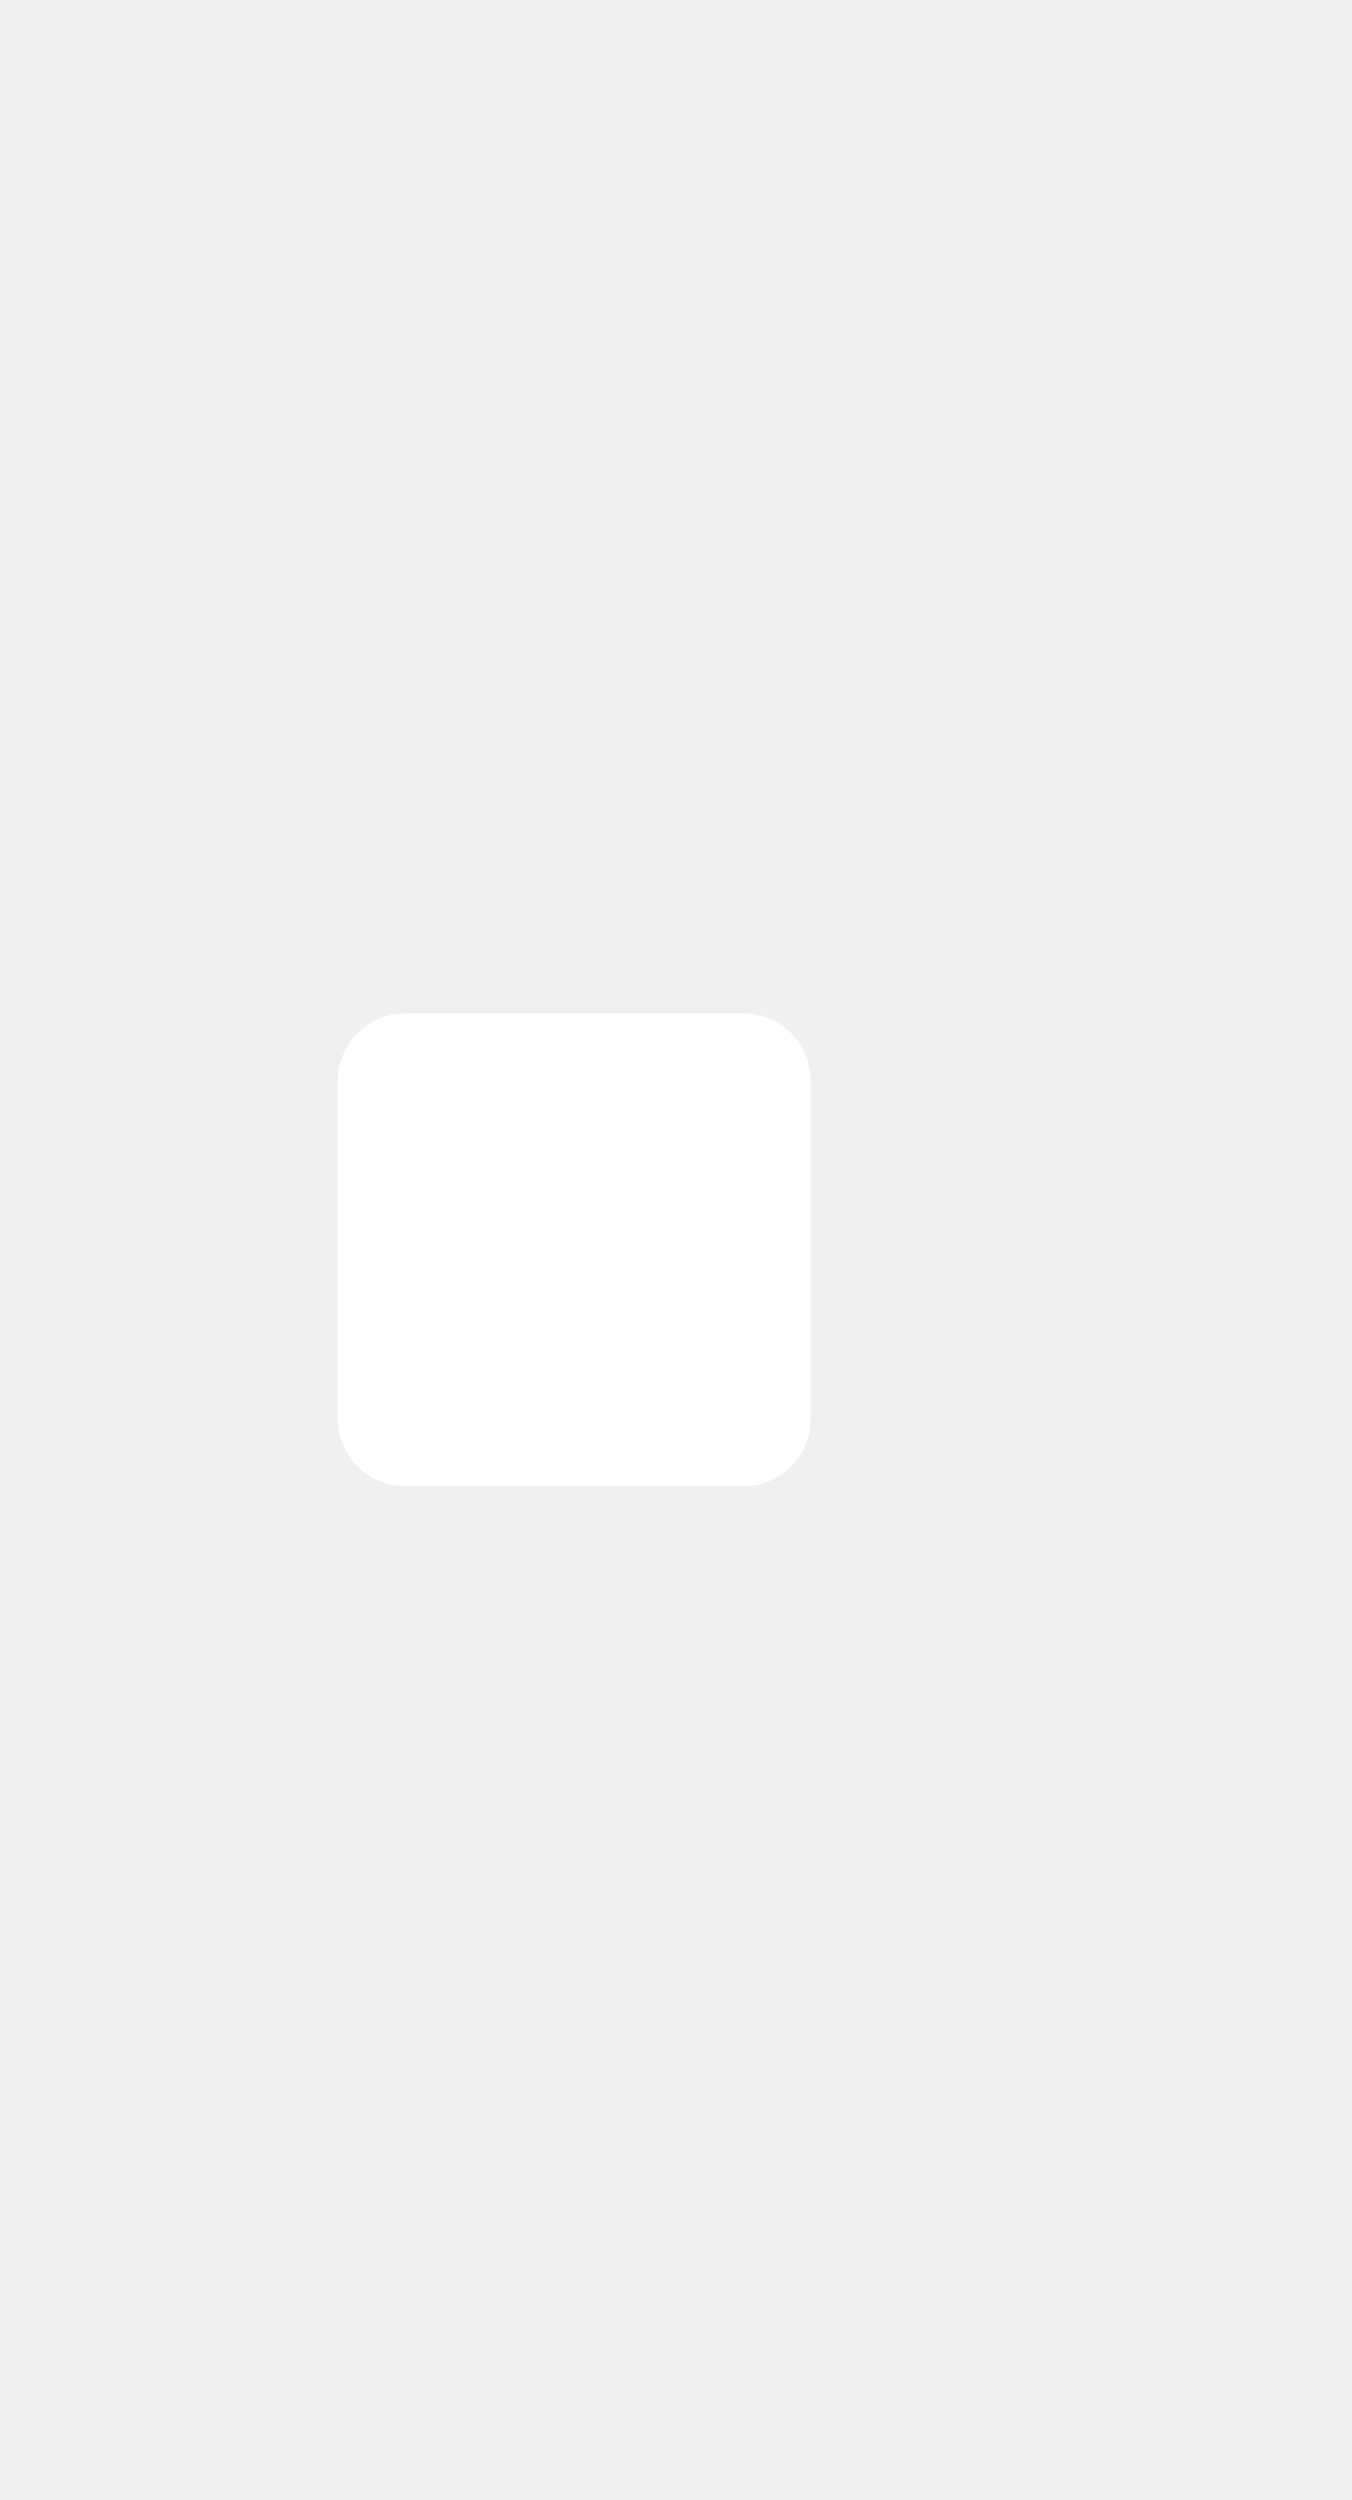
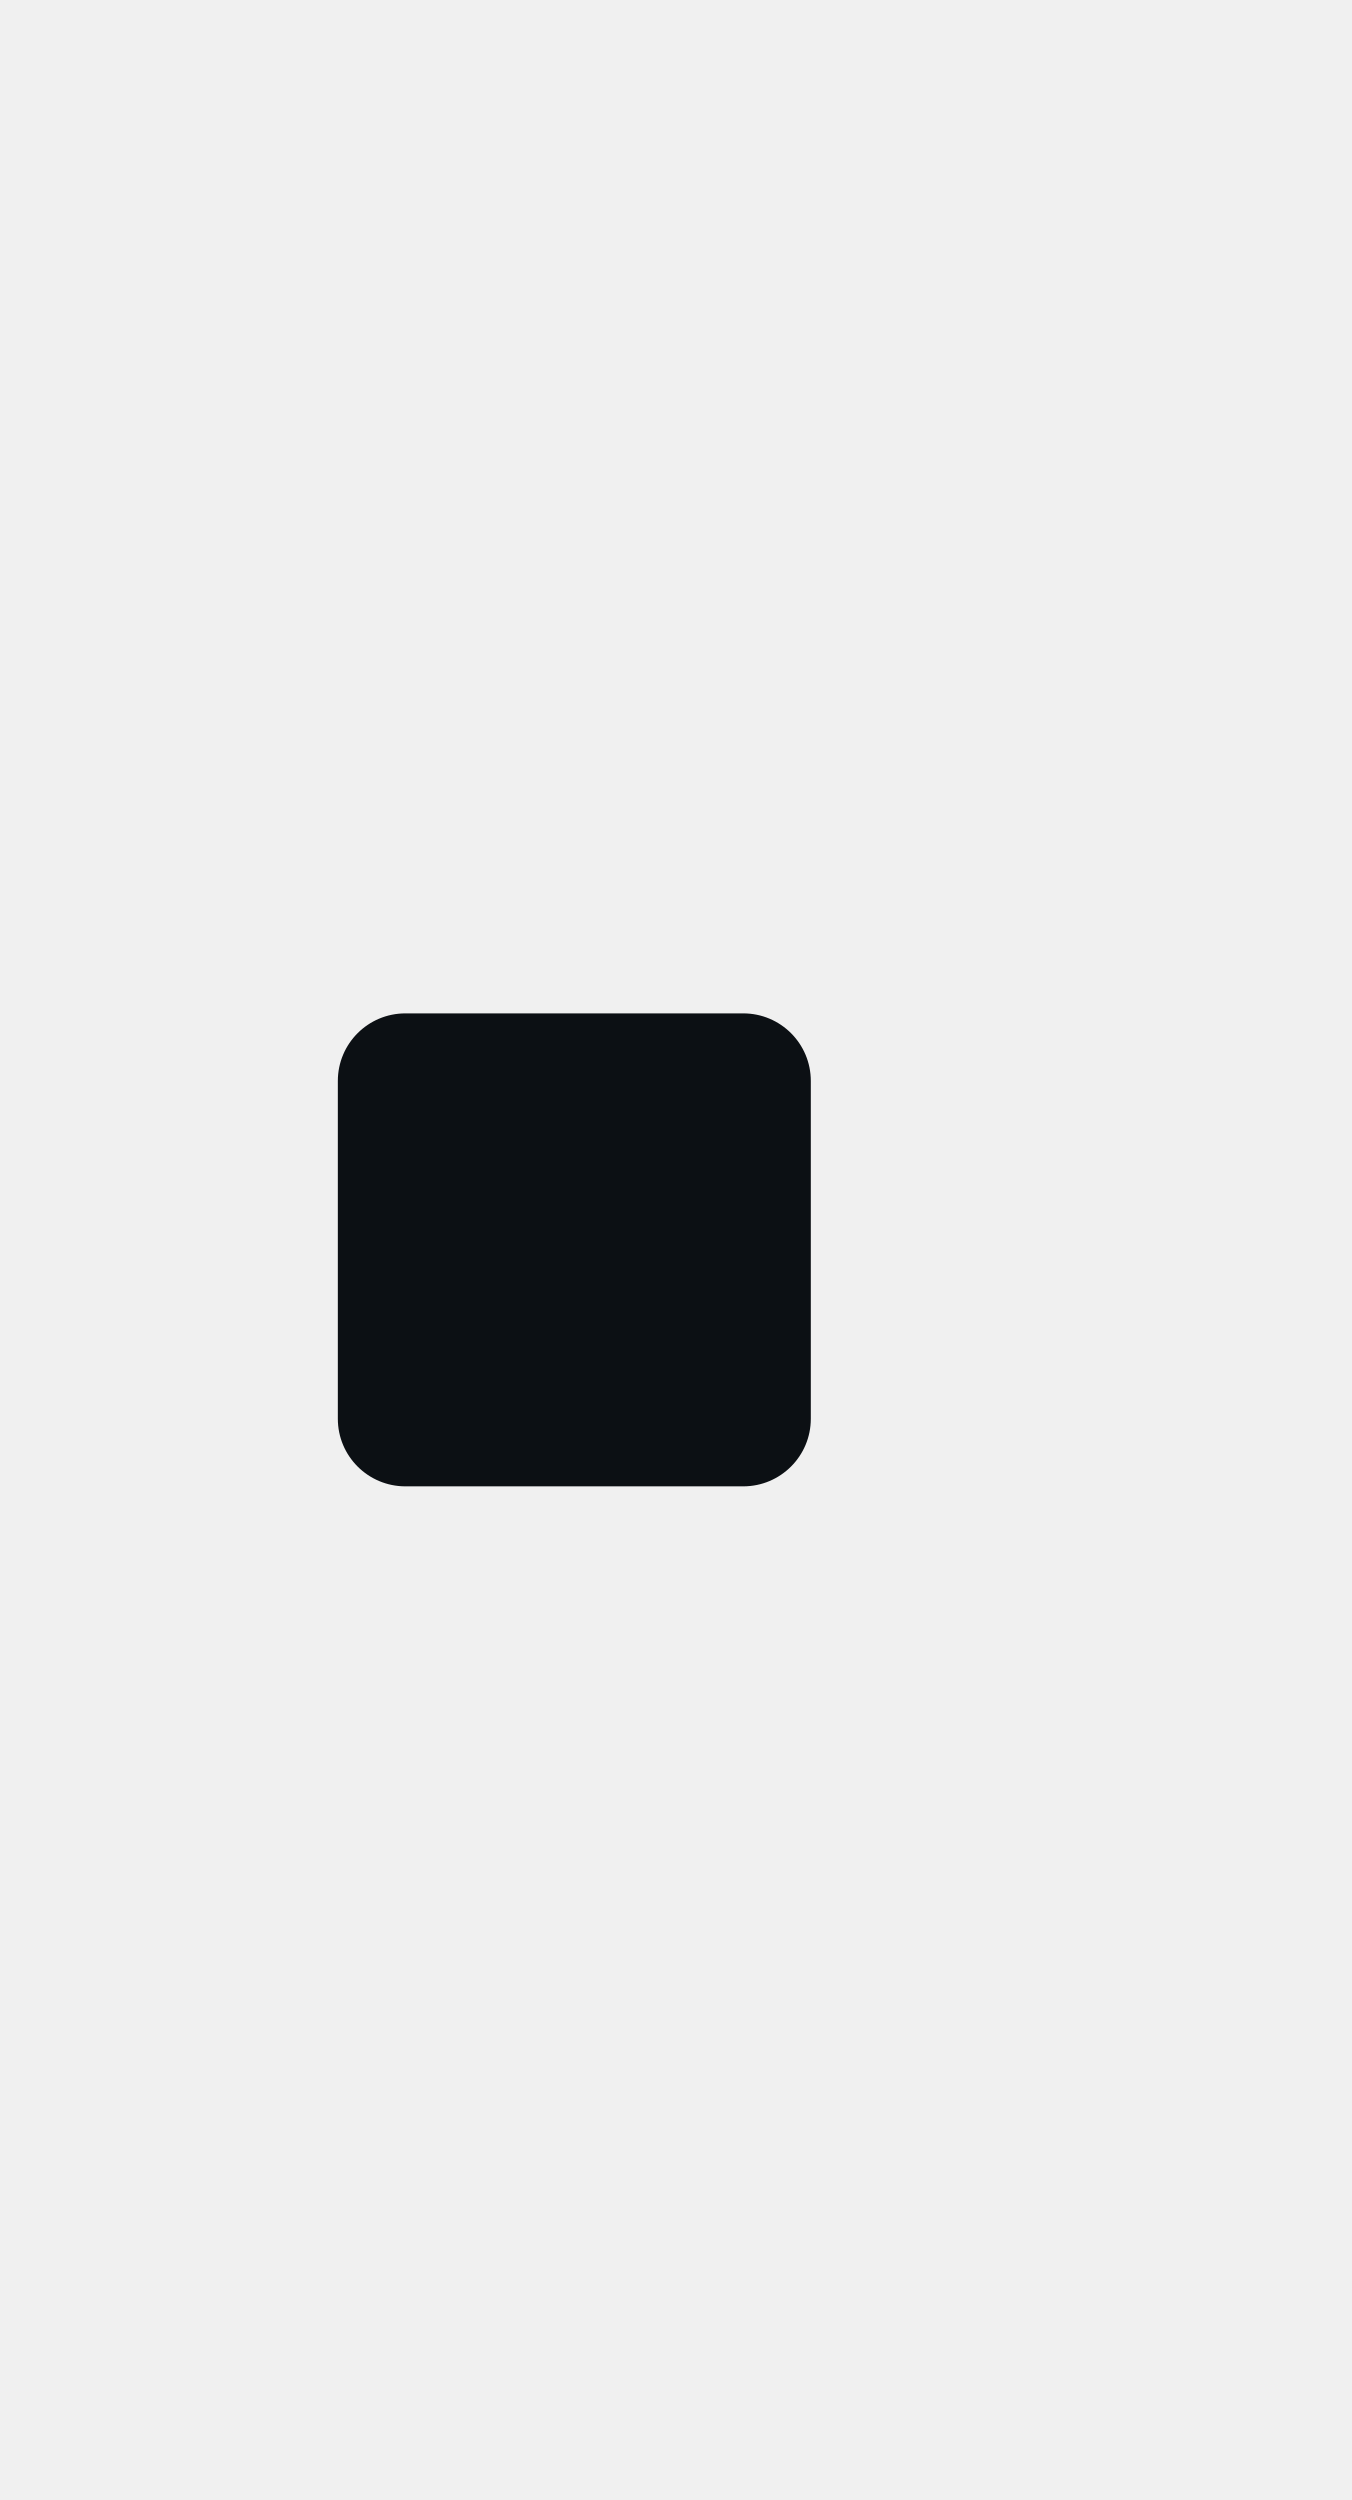
<svg xmlns="http://www.w3.org/2000/svg" width="20" height="37">
  <defs>
    <clipPath>
-       <rect y="1015.36" x="20" height="37" width="20" opacity="0.12" fill="#3169C6" color="#000000" />
+       <rect y="1015.36" x="20" height="37" width="20" opacity="0.12" fill="#2aa889" color="#599cab" />
    </clipPath>
    <clipPath>
-       <rect width="10" height="19" x="20" y="1033.36" opacity="0.12" fill="#3169C6" color="#000000" />
+       <rect width="10" height="19" x="20" y="1033.36" opacity="0.12" fill="#2aa889" color="#599cab" />
    </clipPath>
    <clipPath>
-       <rect width="20" height="37" x="20" y="1015.36" opacity="0.12" fill="#3169C6" color="#000000" />
+       <rect width="20" height="37" x="20" y="1015.36" opacity="0.12" fill="#2aa889" color="#599cab" />
    </clipPath>
  </defs>
  <g transform="translate(0,-1015.362)">
-     <rect width="7" height="7" x="5" y="1030.36" rx="1" fill="#FFFFFF" />
+     <rect width="7" height="7" x="5" y="1030.36" rx="1" fill="#0c1014" />
  </g>
</svg>
